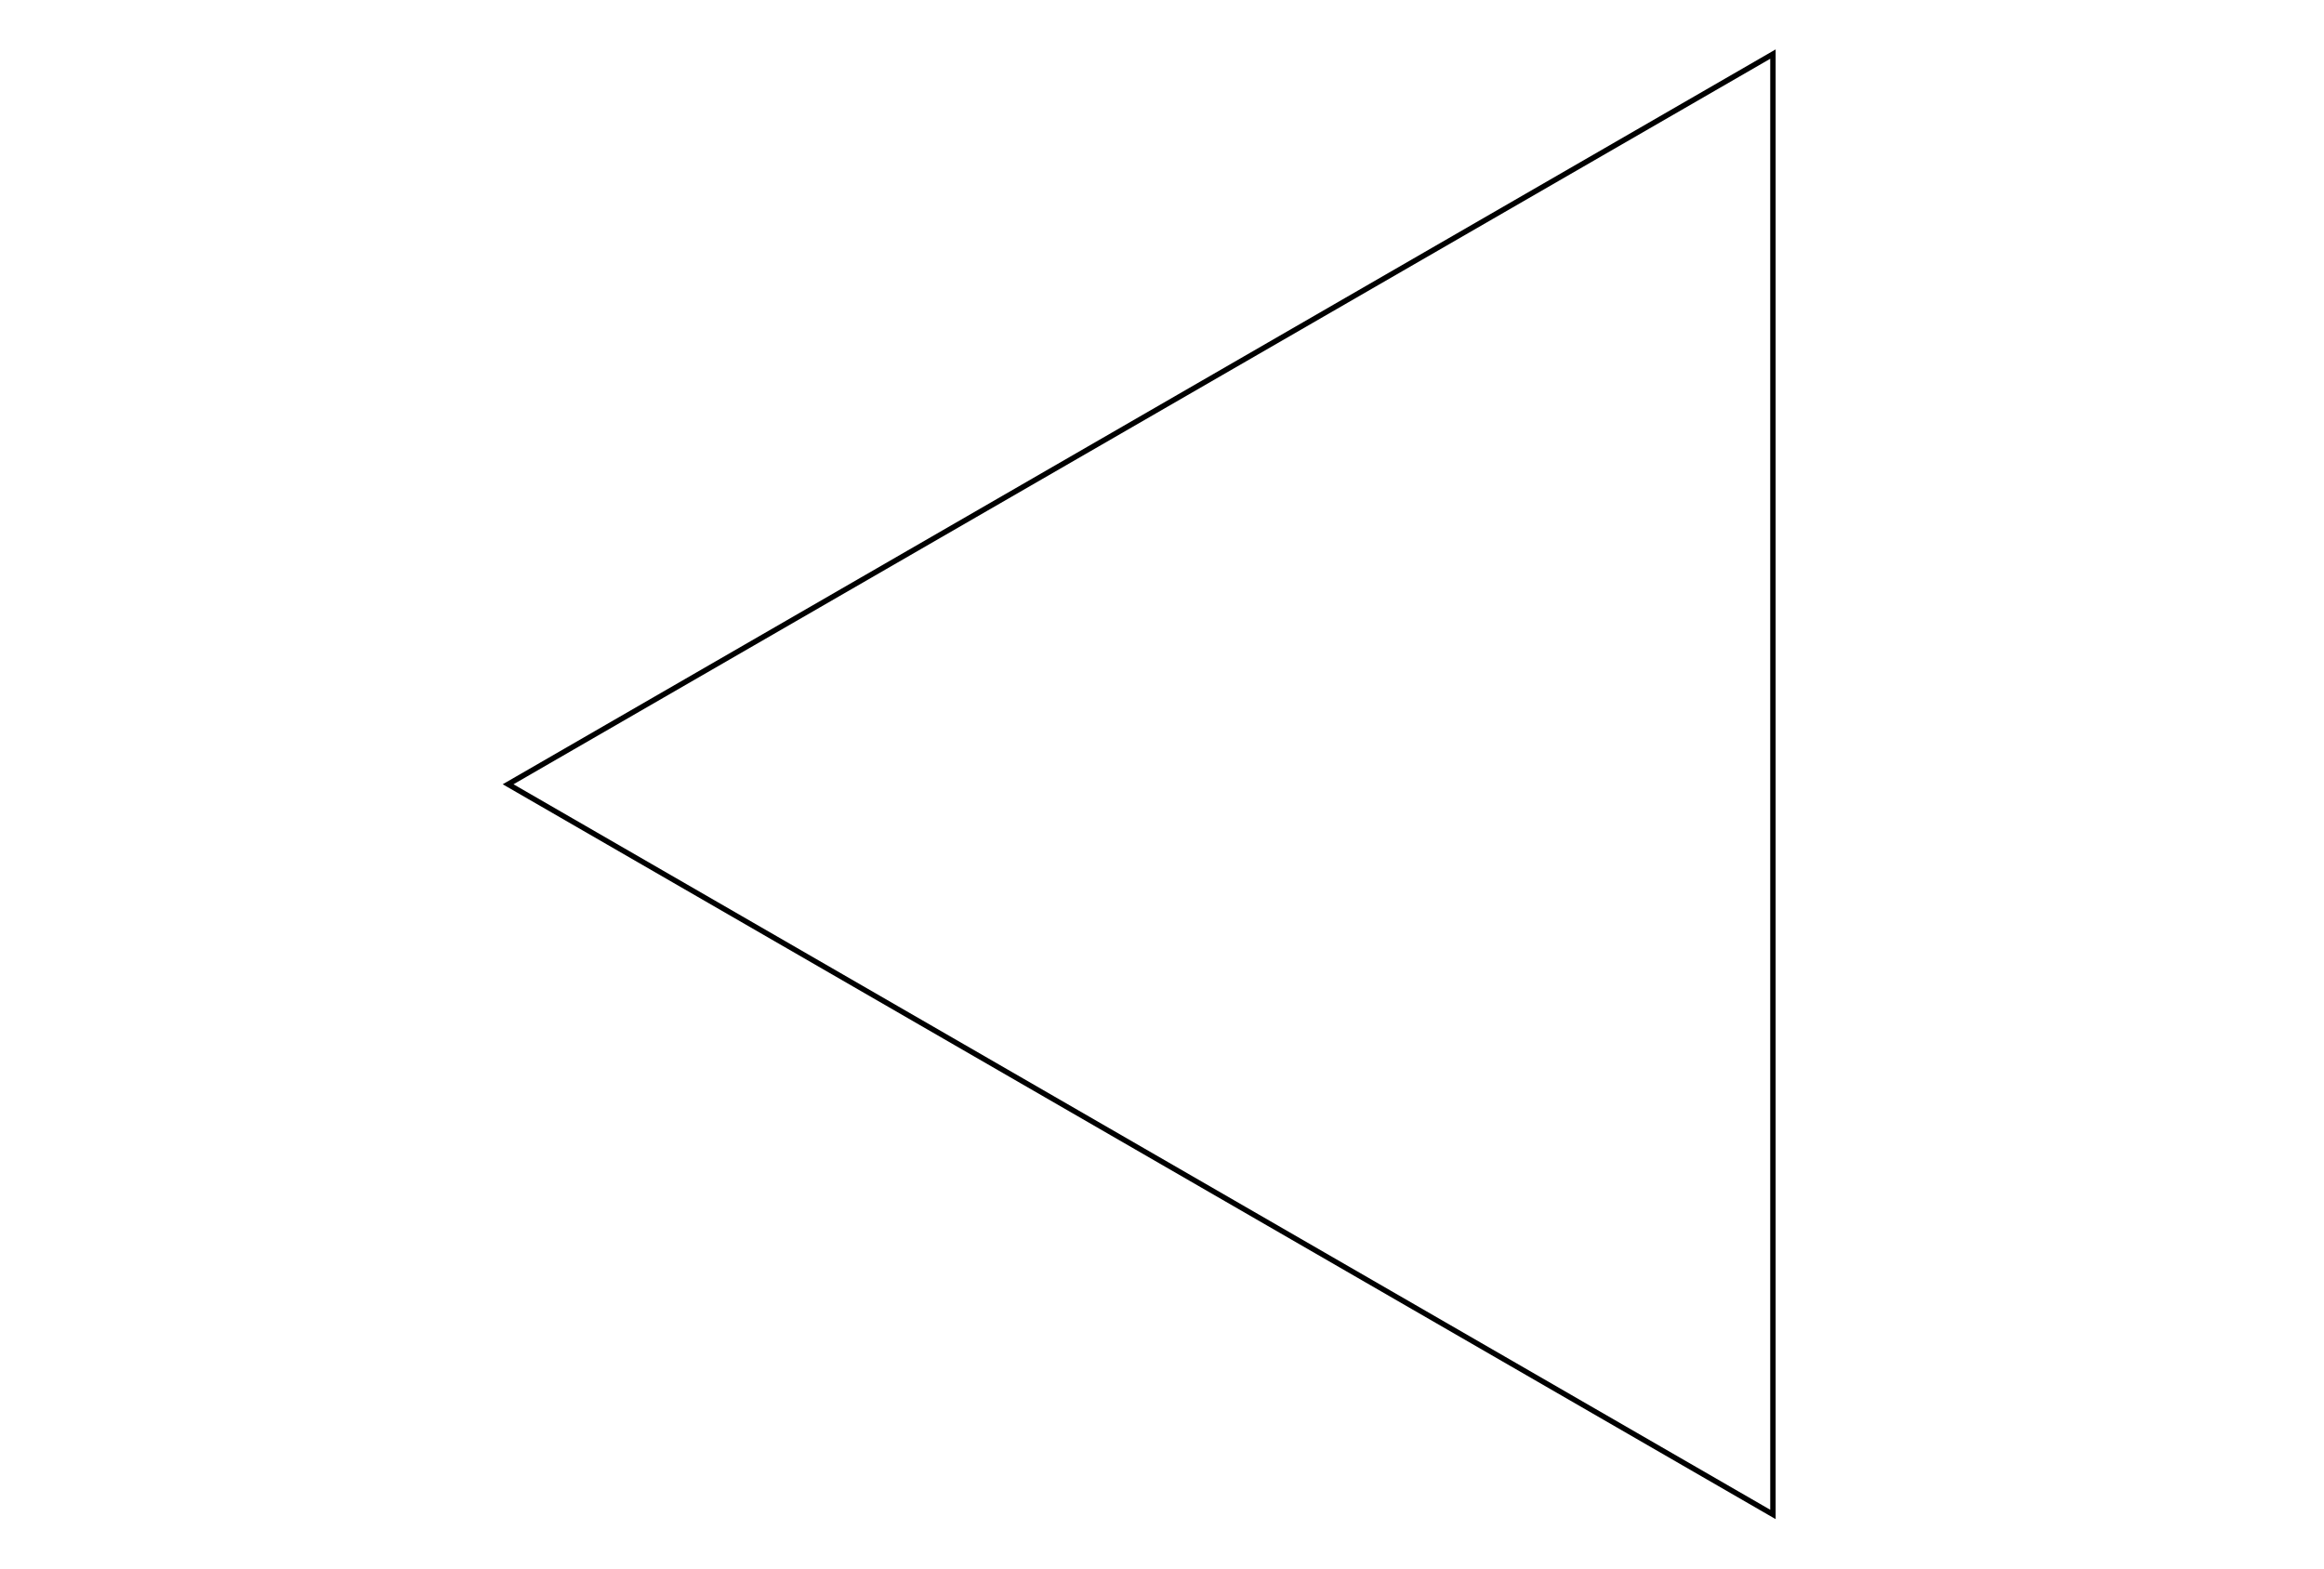
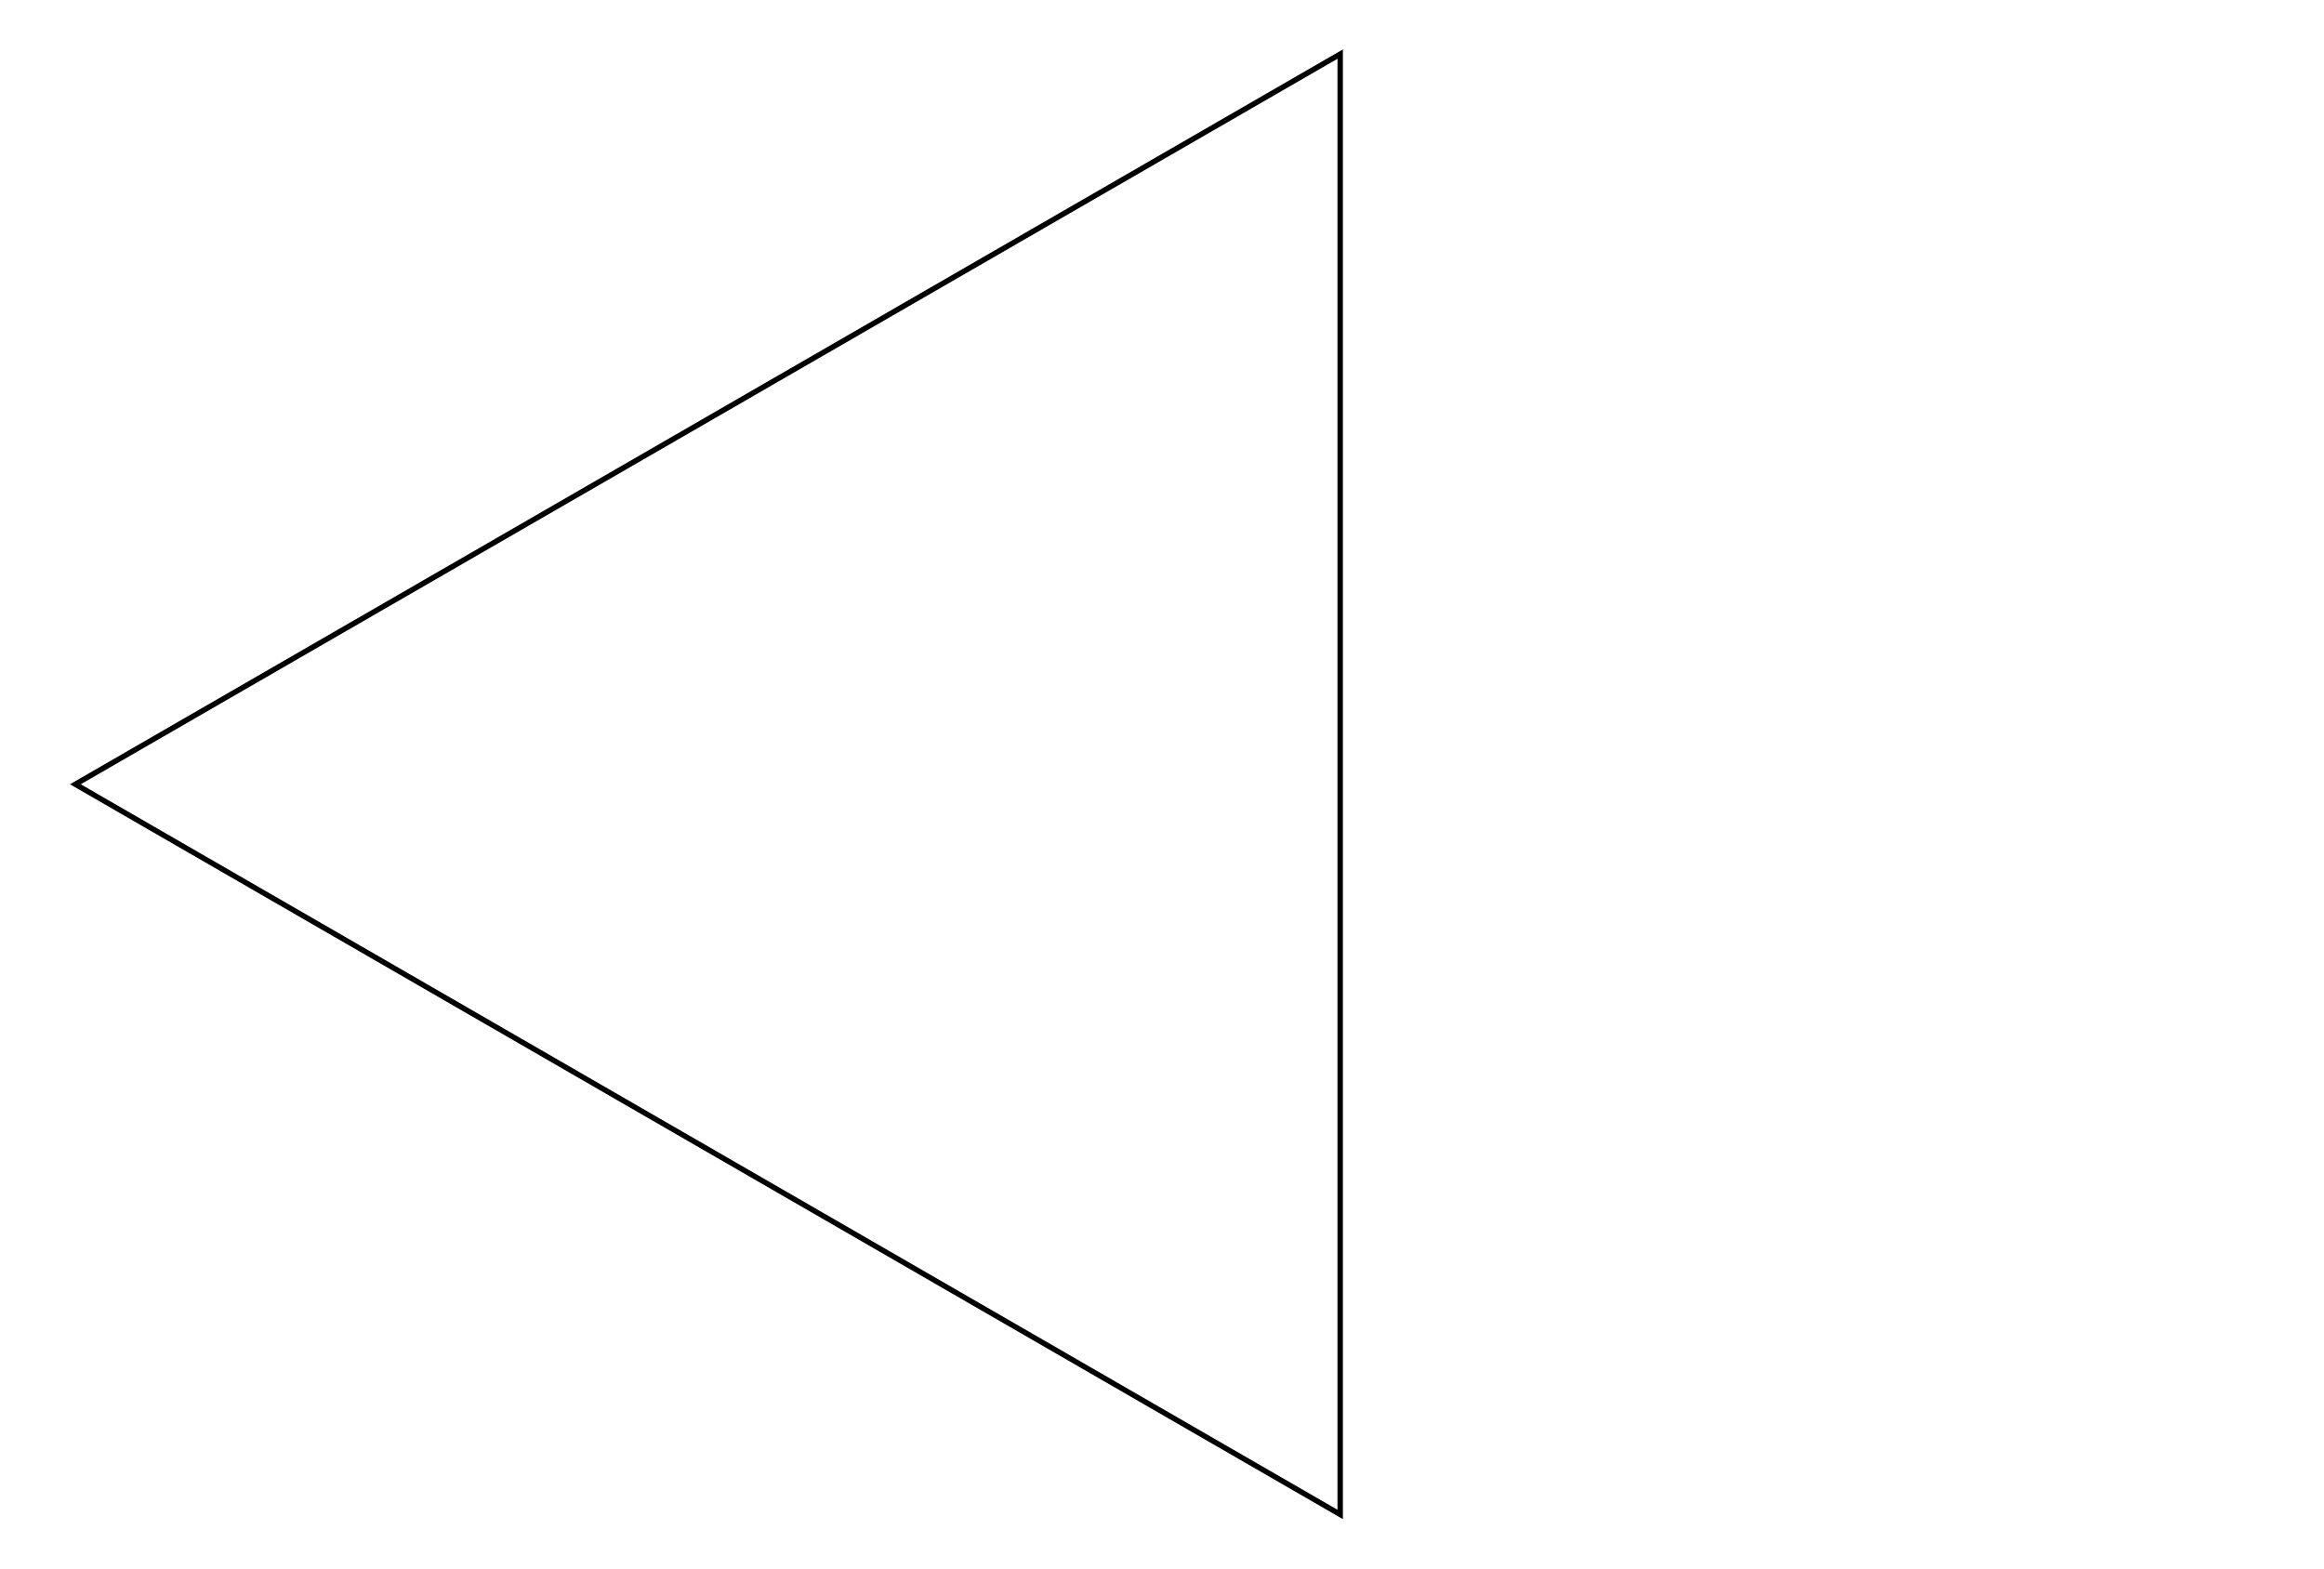
<svg xmlns="http://www.w3.org/2000/svg" width="400" height="270" viewBox="0 -10 410 290">
-   <g transform="translate(40, 0)">
+   <g transform="translate(-40, 0)">
    <polygon points="277.942,0 277.942,270 44.116,135" stroke="black" fill="none" />
  </g>
</svg>
